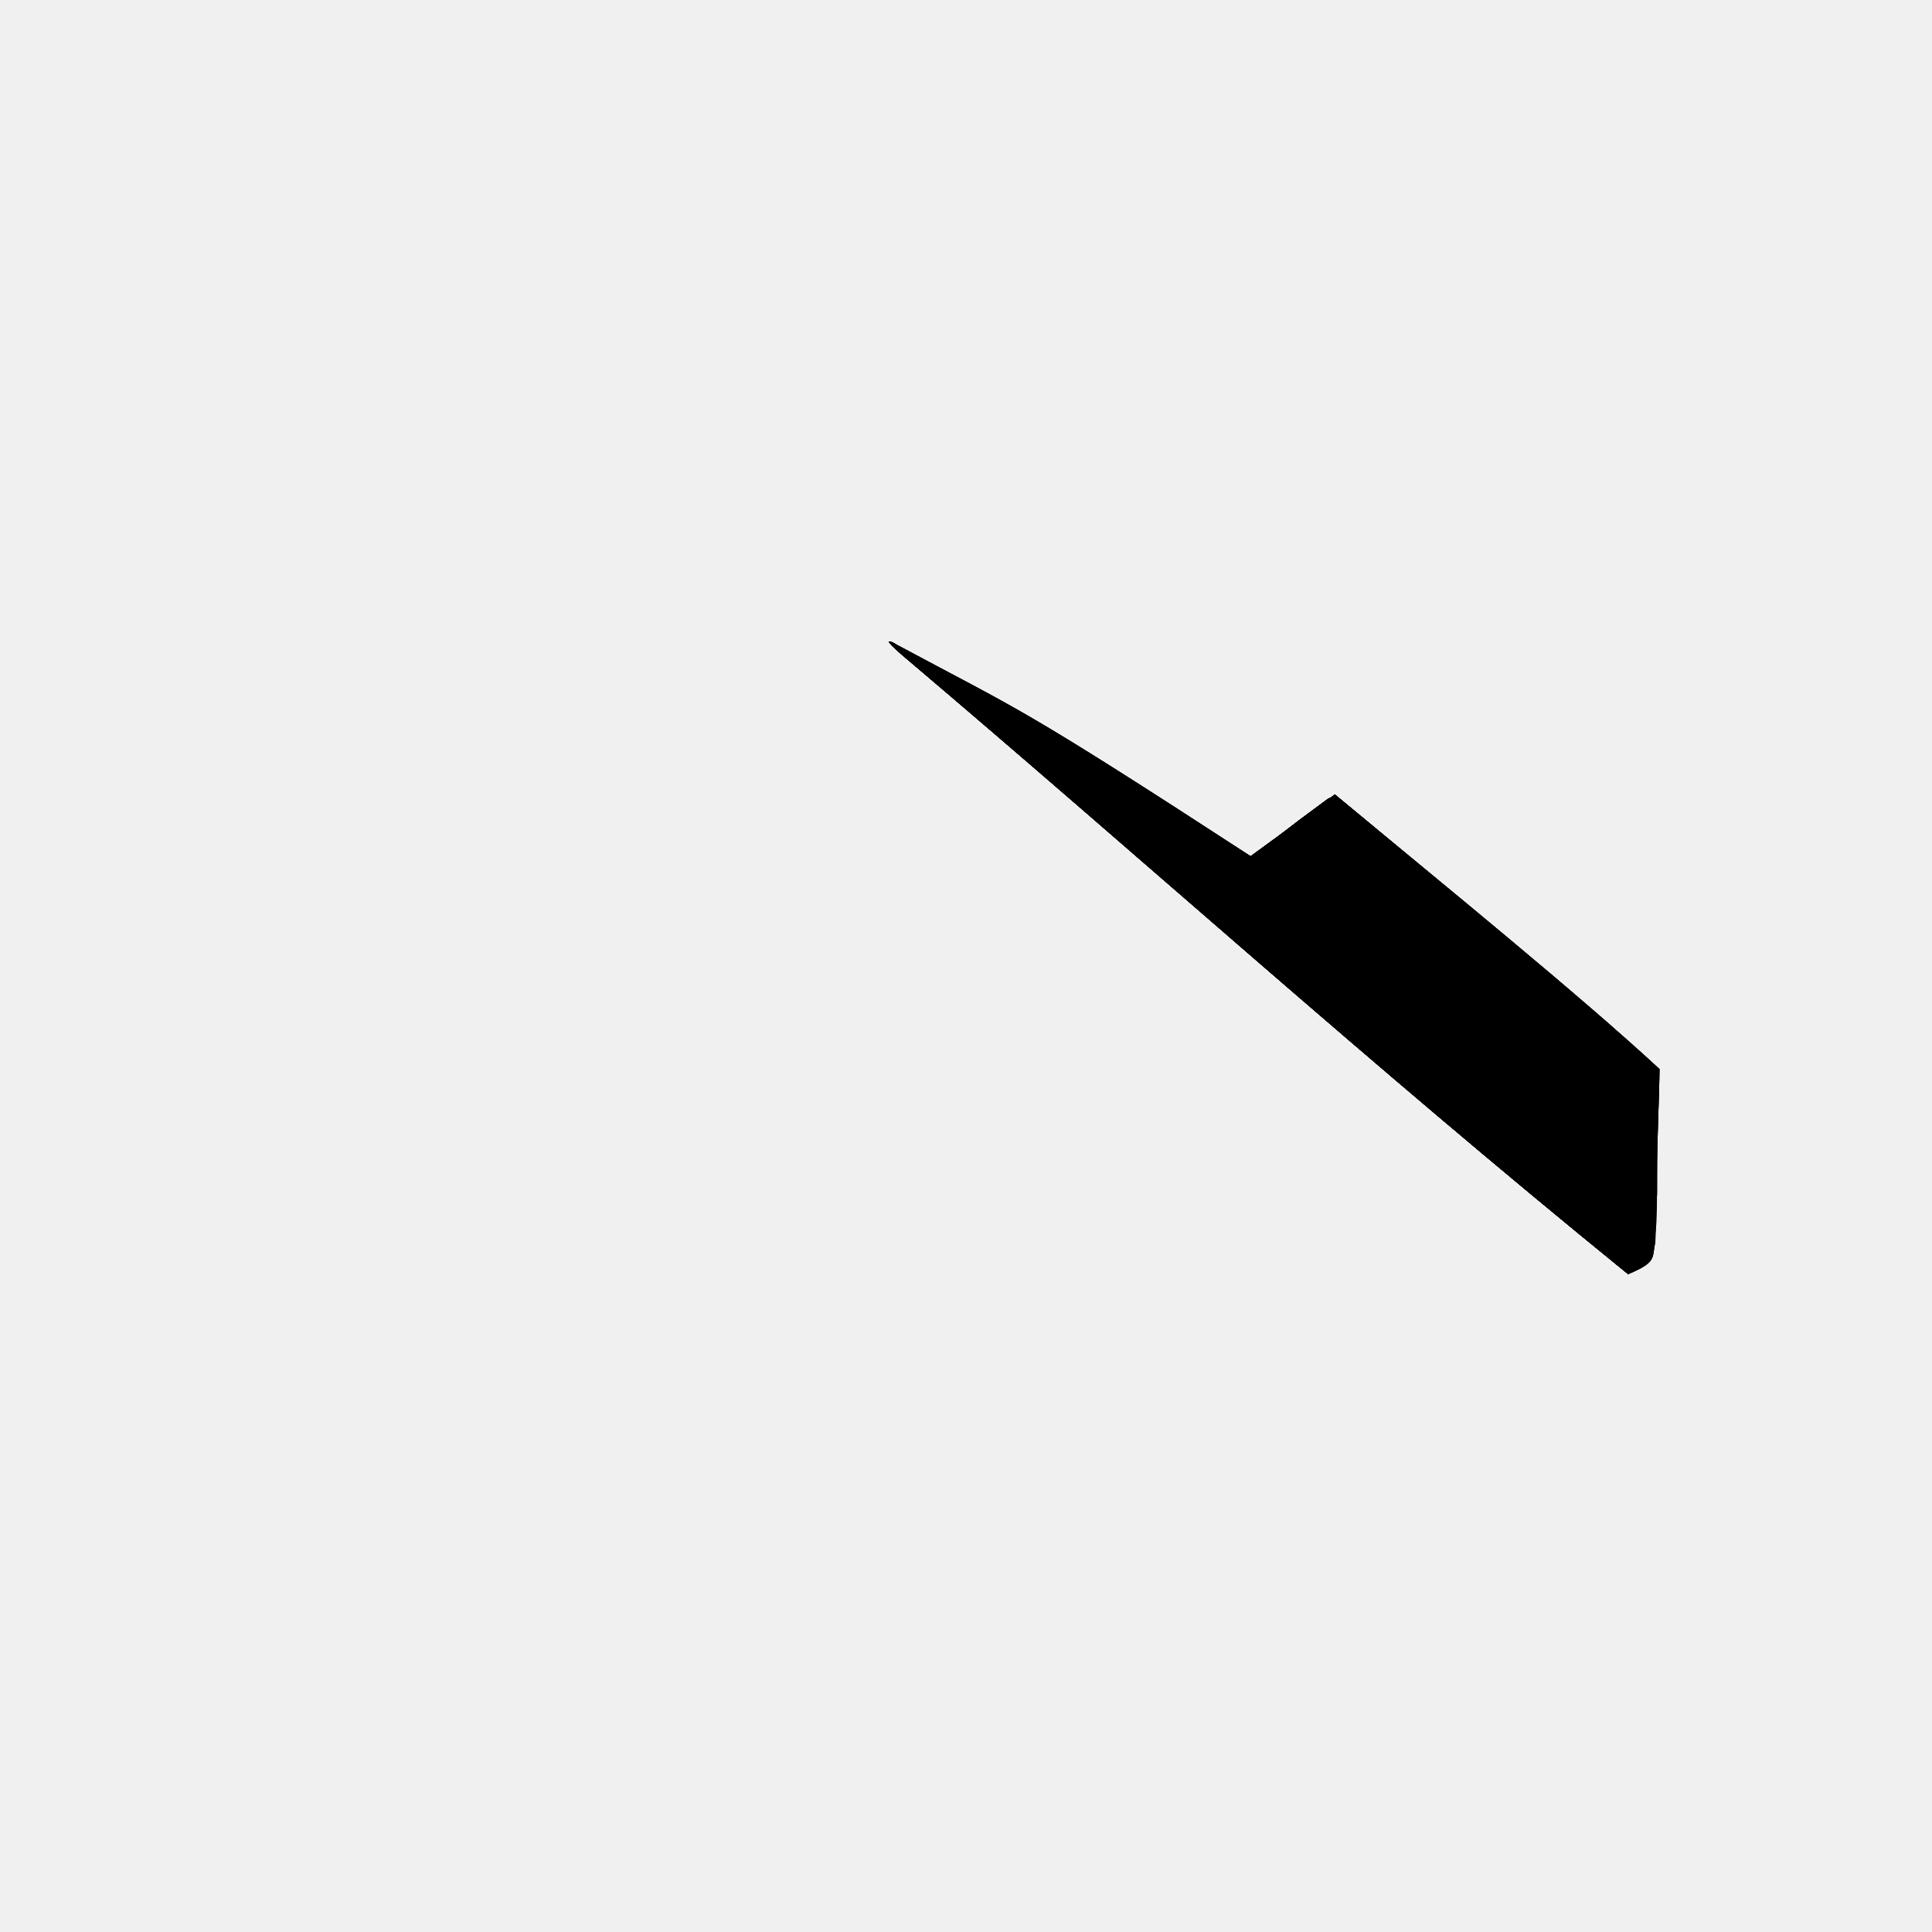
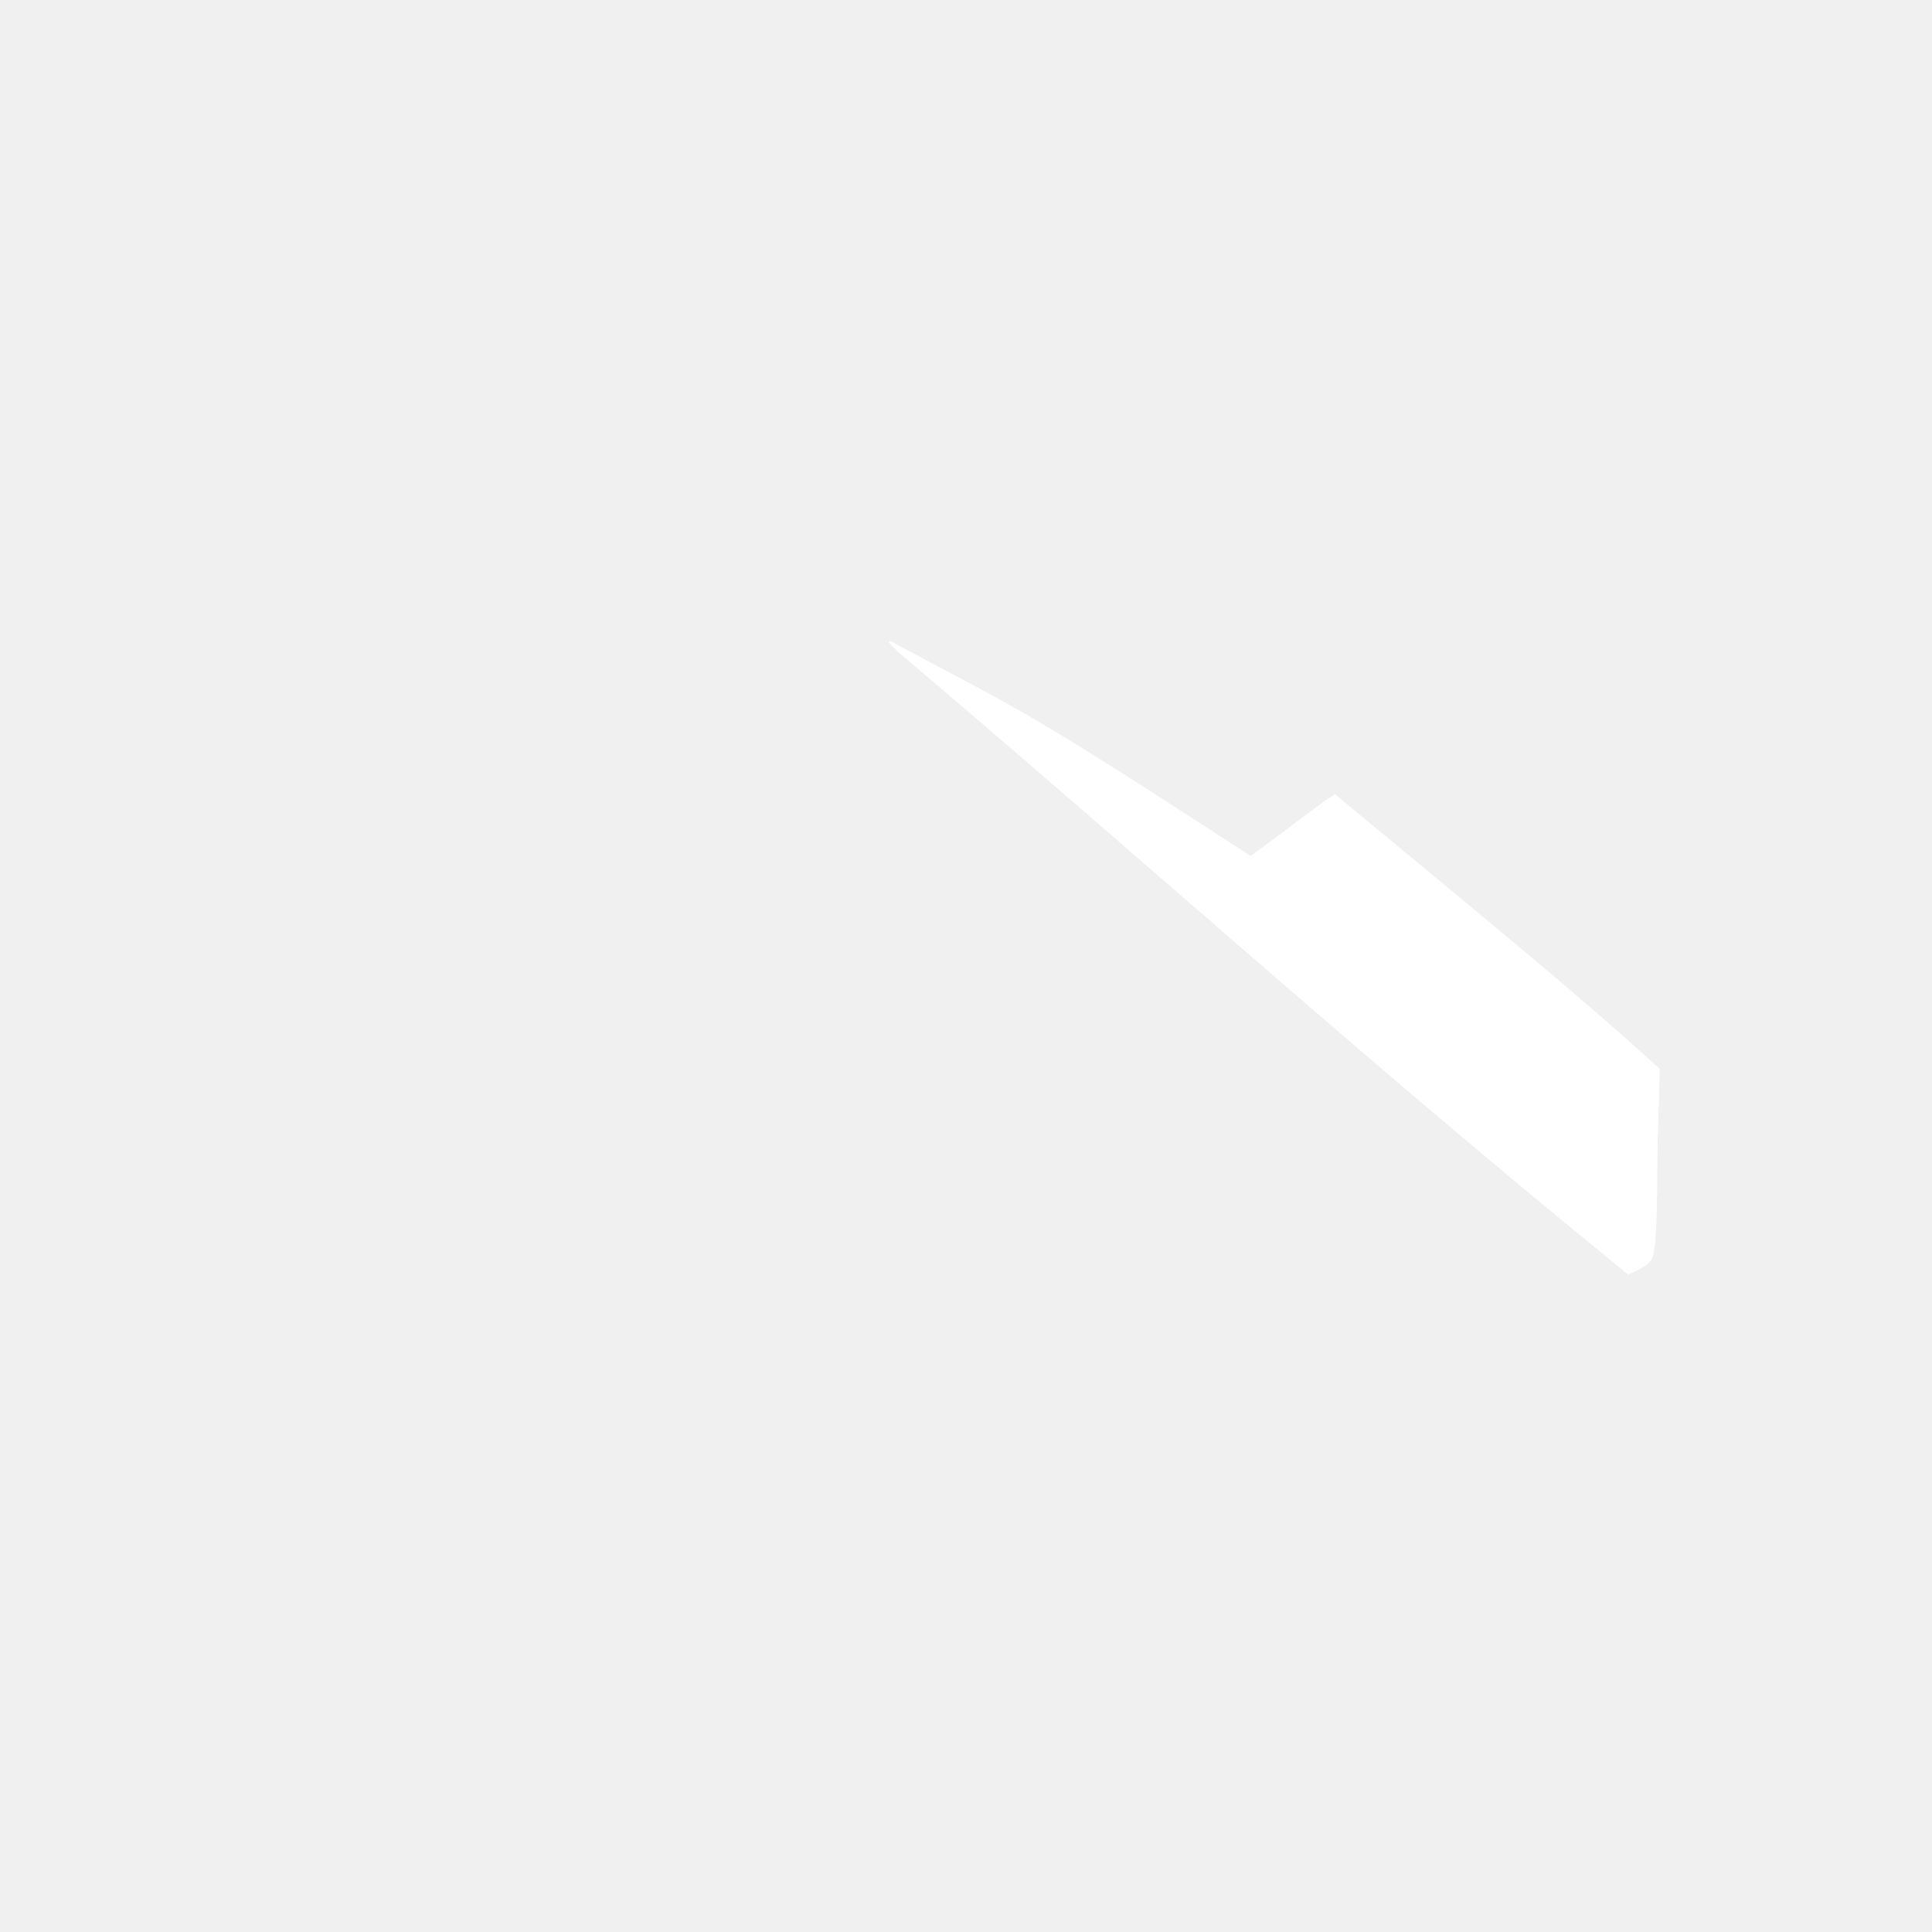
<svg xmlns="http://www.w3.org/2000/svg" version="1.1" id="svg4044" width="1840" height="1840" viewBox="0 0 1840 1840">
  <defs id="defs4048" />
  <g id="layer7">
-     <path style="fill:#000000;stroke-width:1.998" d="m 858.952,623.655 c -7.785,-6.587 -13.29,-12.285 -12.232,-12.663 1.058,-0.378 4.278,0.97 7.155,2.994 119.894,64.214 116.798,58.128 337.141,201.494 55.46,-40.214 16.384,-12.534 74.165,-55.066 1.029,-0.018 3.727,-1.76 5.997,-3.872 105.182,87.266 231.393,189.66 309.315,261.616 -0.457,34.067 -2.439,67.651 -2.337,99.401 0,45.668 -0.536,56.559 -3.017,61.26 -0.923,15.117 3.224,23.235 -24.55,34.66 C 1302.935,1012.387 1090.974,820.154 858.952,623.655 Z" id="path4314" />
-     <path id="path4332" d="m 858.952,623.655 c -7.785,-6.587 -13.29,-12.285 -12.232,-12.663 1.058,-0.378 4.278,0.97 7.155,2.994 119.894,64.214 116.798,58.128 337.141,201.494 55.46,-40.214 16.384,-12.534 74.165,-55.066 1.029,-0.018 3.727,-1.76 5.997,-3.872 105.182,87.266 225.058,187.711 302.98,259.667 -19.328,80.243 1.208,74.051 0.981,162.61 -11.566,29.529 -2.522,20.726 -24.55,34.66 C 1302.935,1012.387 1090.974,820.154 858.952,623.655 Z" style="fill:#000000;stroke-width:1.998" />
-     <path style="fill:#000000;stroke-width:1.998" d="m 858.952,623.655 c -7.785,-6.587 -13.29,-12.285 -12.232,-12.663 1.058,-0.378 4.278,0.97 7.155,2.994 119.894,64.214 116.798,58.128 337.141,201.494 55.46,-40.214 16.384,-12.534 74.165,-55.066 1.029,-0.018 3.727,-1.76 5.997,-3.872 105.182,87.266 225.058,187.711 302.98,259.667 -19.328,80.243 1.208,74.051 0.981,162.61 -11.566,29.529 -2.522,20.726 -24.55,34.66 C 1302.935,1012.387 1090.974,820.154 858.952,623.655 Z" id="path4334" />
-     <path id="path4336" d="m 858.952,623.655 c -7.785,-6.587 -13.29,-12.285 -12.232,-12.663 1.058,-0.378 4.278,0.97 7.155,2.994 119.894,64.214 116.798,58.128 337.141,201.494 55.46,-40.214 16.384,-12.534 74.165,-55.066 1.029,-0.018 3.727,-1.76 5.997,-3.872 105.182,87.266 231.393,189.66 309.315,261.616 -0.457,34.067 -2.439,67.651 -2.337,99.401 0,45.668 0.153,-9.942 -1.639,65.395 -3.335,15.117 1.845,19.1 -25.928,30.525 C 1302.935,1012.387 1090.974,820.154 858.952,623.655 Z" style="fill:#000000;stroke-width:1.998" />
-     <path style="fill:#000000;stroke-width:1.998" d="m 858.952,623.655 c -7.785,-6.587 -13.29,-12.285 -12.232,-12.663 1.058,-0.378 4.278,0.97 7.155,2.994 119.894,64.214 116.798,58.128 337.141,201.494 55.46,-40.214 16.384,-12.534 74.165,-55.066 1.029,-0.018 3.727,-1.76 5.997,-3.872 105.182,87.266 231.393,189.66 309.315,261.616 -0.457,34.067 -2.439,67.651 -2.337,99.401 0,45.668 0.153,-9.942 -1.639,65.395 -3.335,15.117 1.845,19.1 -25.928,30.525 C 1302.935,1012.387 1090.974,820.154 858.952,623.655 Z" id="path4338" />
+     <path style="fill:#ffffff;stroke-width:1.998" d="m 858.952,623.655 c -7.785,-6.587 -13.29,-12.285 -12.232,-12.663 1.058,-0.378 4.278,0.97 7.155,2.994 119.894,64.214 116.798,58.128 337.141,201.494 55.46,-40.214 16.384,-12.534 74.165,-55.066 1.029,-0.018 3.727,-1.76 5.997,-3.872 105.182,87.266 231.393,189.66 309.315,261.616 -0.457,34.067 -2.439,67.651 -2.337,99.401 0,45.668 -0.536,56.559 -3.017,61.26 -0.923,15.117 3.224,23.235 -24.55,34.66 C 1302.935,1012.387 1090.974,820.154 858.952,623.655 Z" id="path4314" />
+     <path id="path4332" d="m 858.952,623.655 c -7.785,-6.587 -13.29,-12.285 -12.232,-12.663 1.058,-0.378 4.278,0.97 7.155,2.994 119.894,64.214 116.798,58.128 337.141,201.494 55.46,-40.214 16.384,-12.534 74.165,-55.066 1.029,-0.018 3.727,-1.76 5.997,-3.872 105.182,87.266 225.058,187.711 302.98,259.667 -19.328,80.243 1.208,74.051 0.981,162.61 -11.566,29.529 -2.522,20.726 -24.55,34.66 C 1302.935,1012.387 1090.974,820.154 858.952,623.655 Z" style="fill:#ffffff;stroke-width:1.998" />
+     <path style="fill:#ffffff;stroke-width:1.998" d="m 858.952,623.655 c -7.785,-6.587 -13.29,-12.285 -12.232,-12.663 1.058,-0.378 4.278,0.97 7.155,2.994 119.894,64.214 116.798,58.128 337.141,201.494 55.46,-40.214 16.384,-12.534 74.165,-55.066 1.029,-0.018 3.727,-1.76 5.997,-3.872 105.182,87.266 225.058,187.711 302.98,259.667 -19.328,80.243 1.208,74.051 0.981,162.61 -11.566,29.529 -2.522,20.726 -24.55,34.66 C 1302.935,1012.387 1090.974,820.154 858.952,623.655 Z" id="path4334" />
+     <path id="path4336" d="m 858.952,623.655 c -7.785,-6.587 -13.29,-12.285 -12.232,-12.663 1.058,-0.378 4.278,0.97 7.155,2.994 119.894,64.214 116.798,58.128 337.141,201.494 55.46,-40.214 16.384,-12.534 74.165,-55.066 1.029,-0.018 3.727,-1.76 5.997,-3.872 105.182,87.266 231.393,189.66 309.315,261.616 -0.457,34.067 -2.439,67.651 -2.337,99.401 0,45.668 0.153,-9.942 -1.639,65.395 -3.335,15.117 1.845,19.1 -25.928,30.525 C 1302.935,1012.387 1090.974,820.154 858.952,623.655 Z" style="fill:#ffffff;stroke-width:1.998" />
+     <path style="fill:#ffffff;stroke-width:1.998" d="m 858.952,623.655 c -7.785,-6.587 -13.29,-12.285 -12.232,-12.663 1.058,-0.378 4.278,0.97 7.155,2.994 119.894,64.214 116.798,58.128 337.141,201.494 55.46,-40.214 16.384,-12.534 74.165,-55.066 1.029,-0.018 3.727,-1.76 5.997,-3.872 105.182,87.266 231.393,189.66 309.315,261.616 -0.457,34.067 -2.439,67.651 -2.337,99.401 0,45.668 0.153,-9.942 -1.639,65.395 -3.335,15.117 1.845,19.1 -25.928,30.525 C 1302.935,1012.387 1090.974,820.154 858.952,623.655 Z" id="path4338" />
  </g>
</svg>
